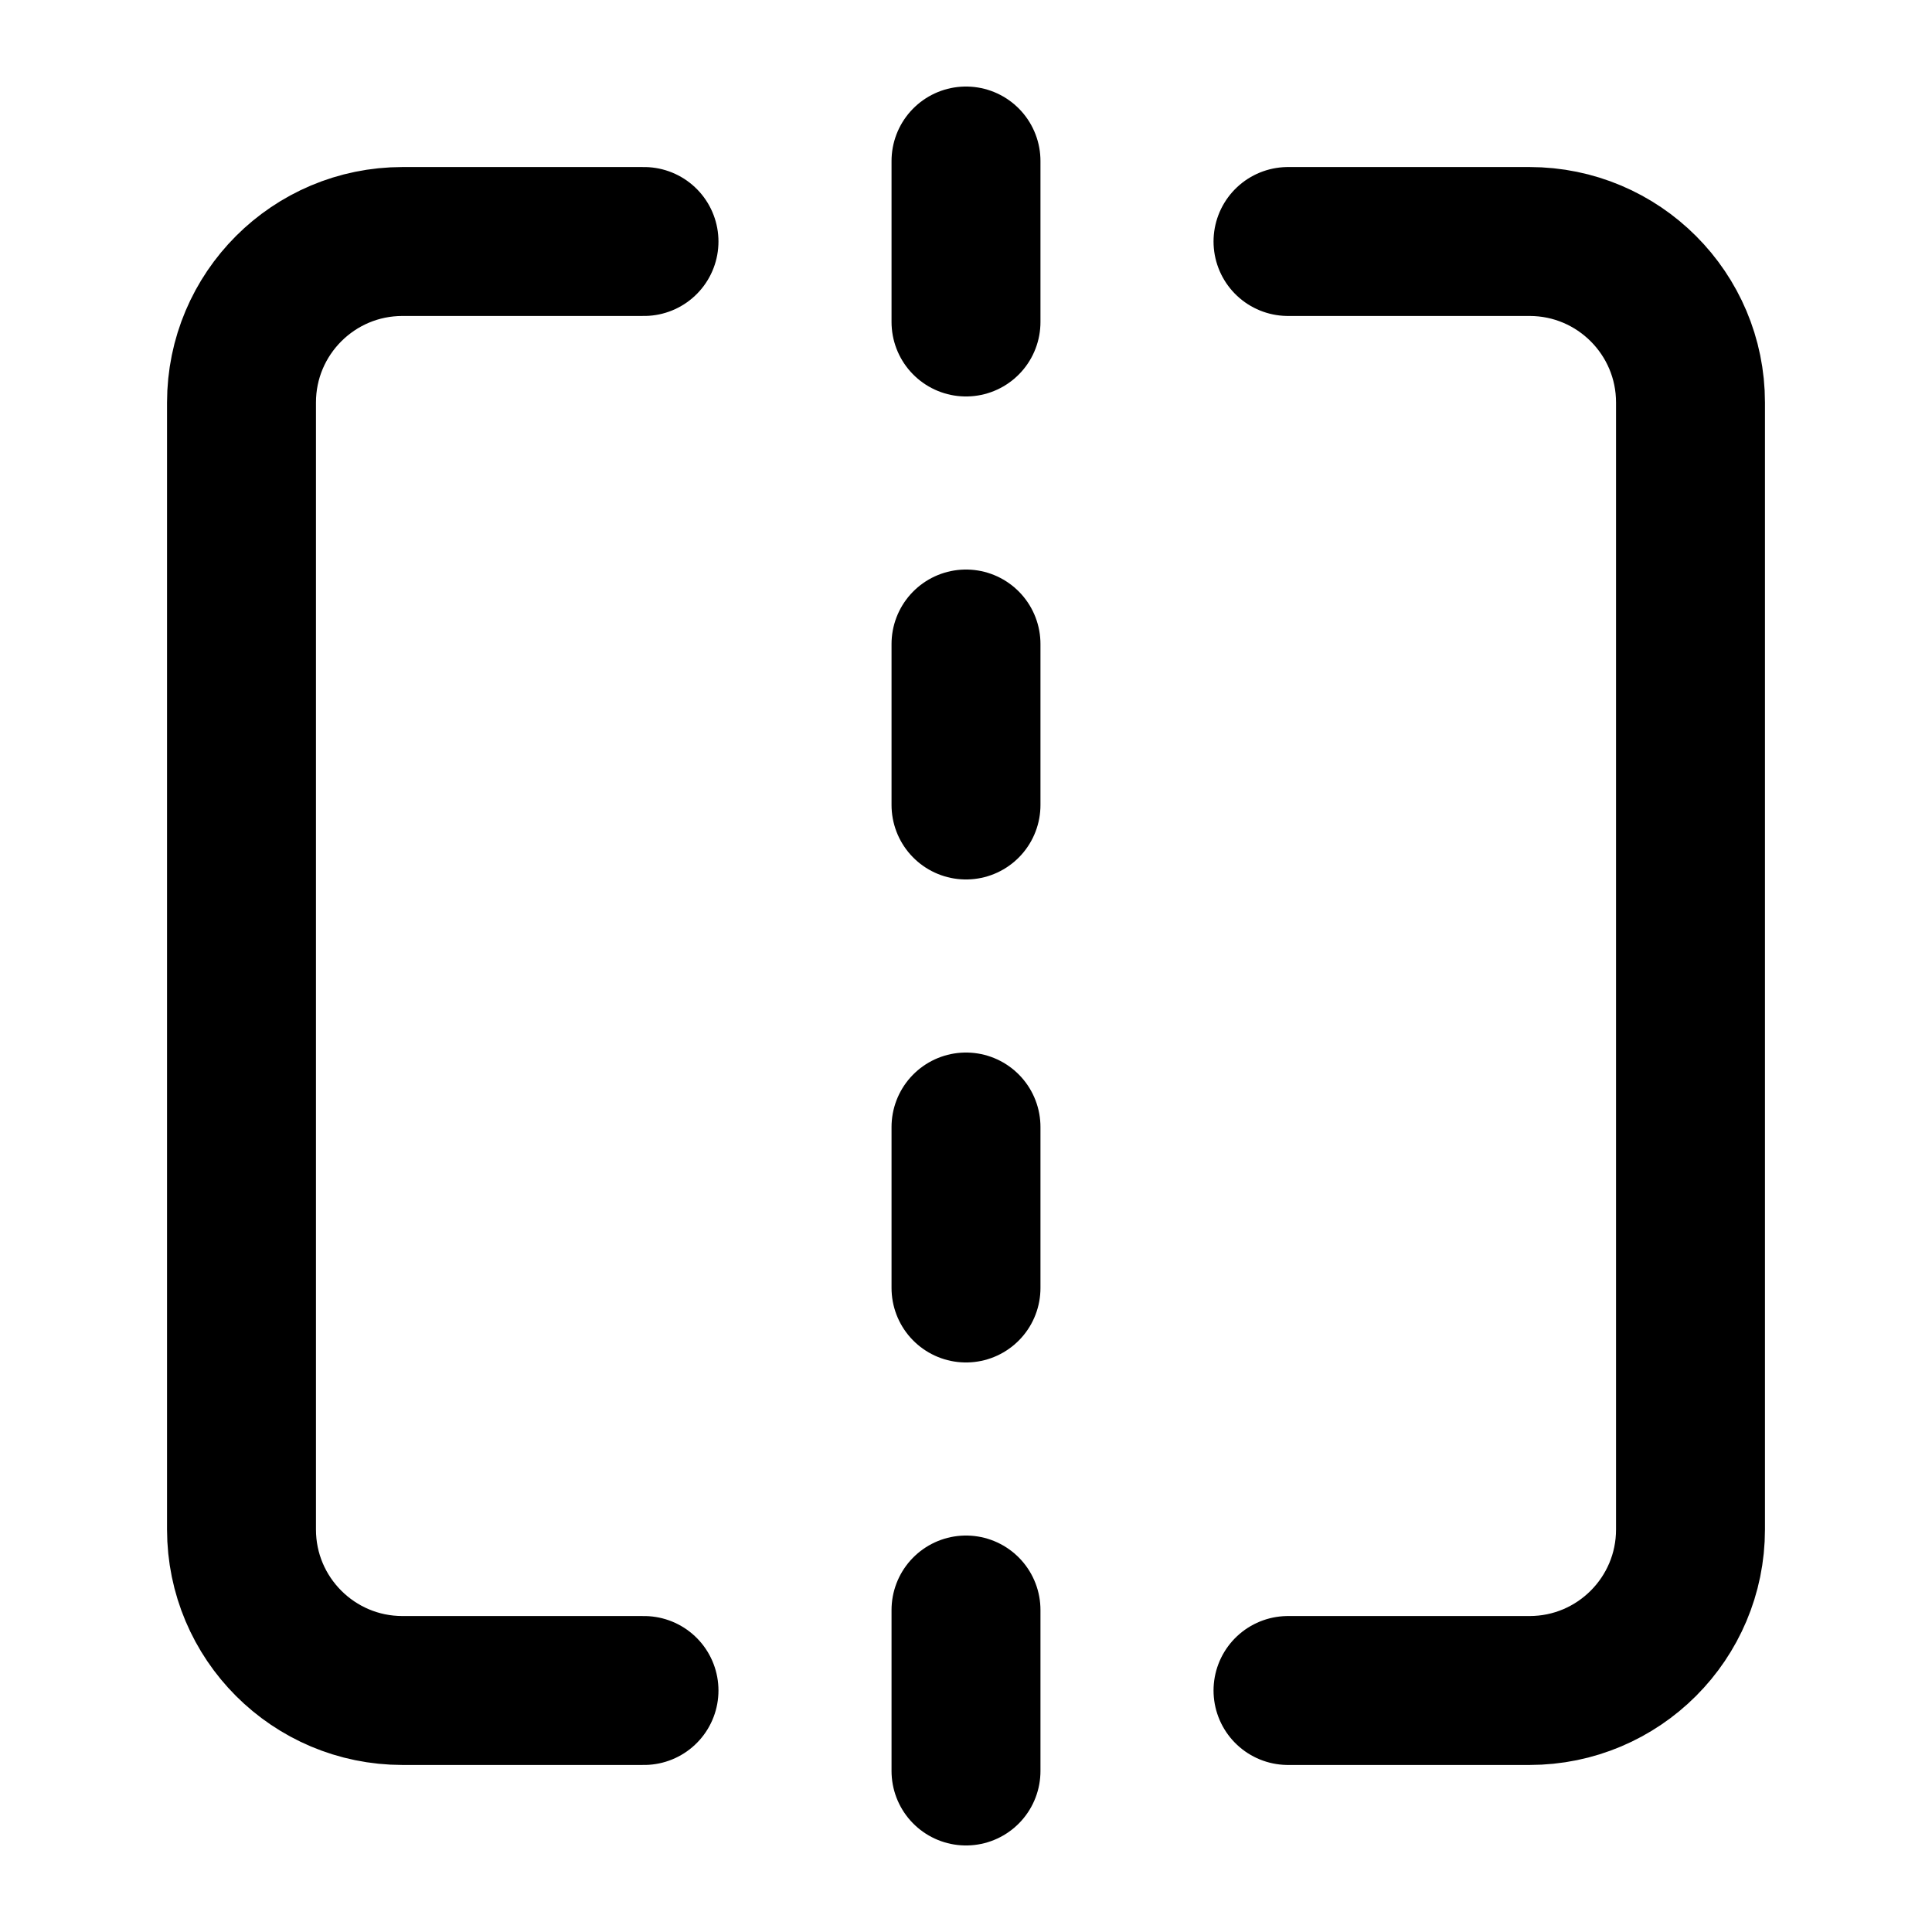
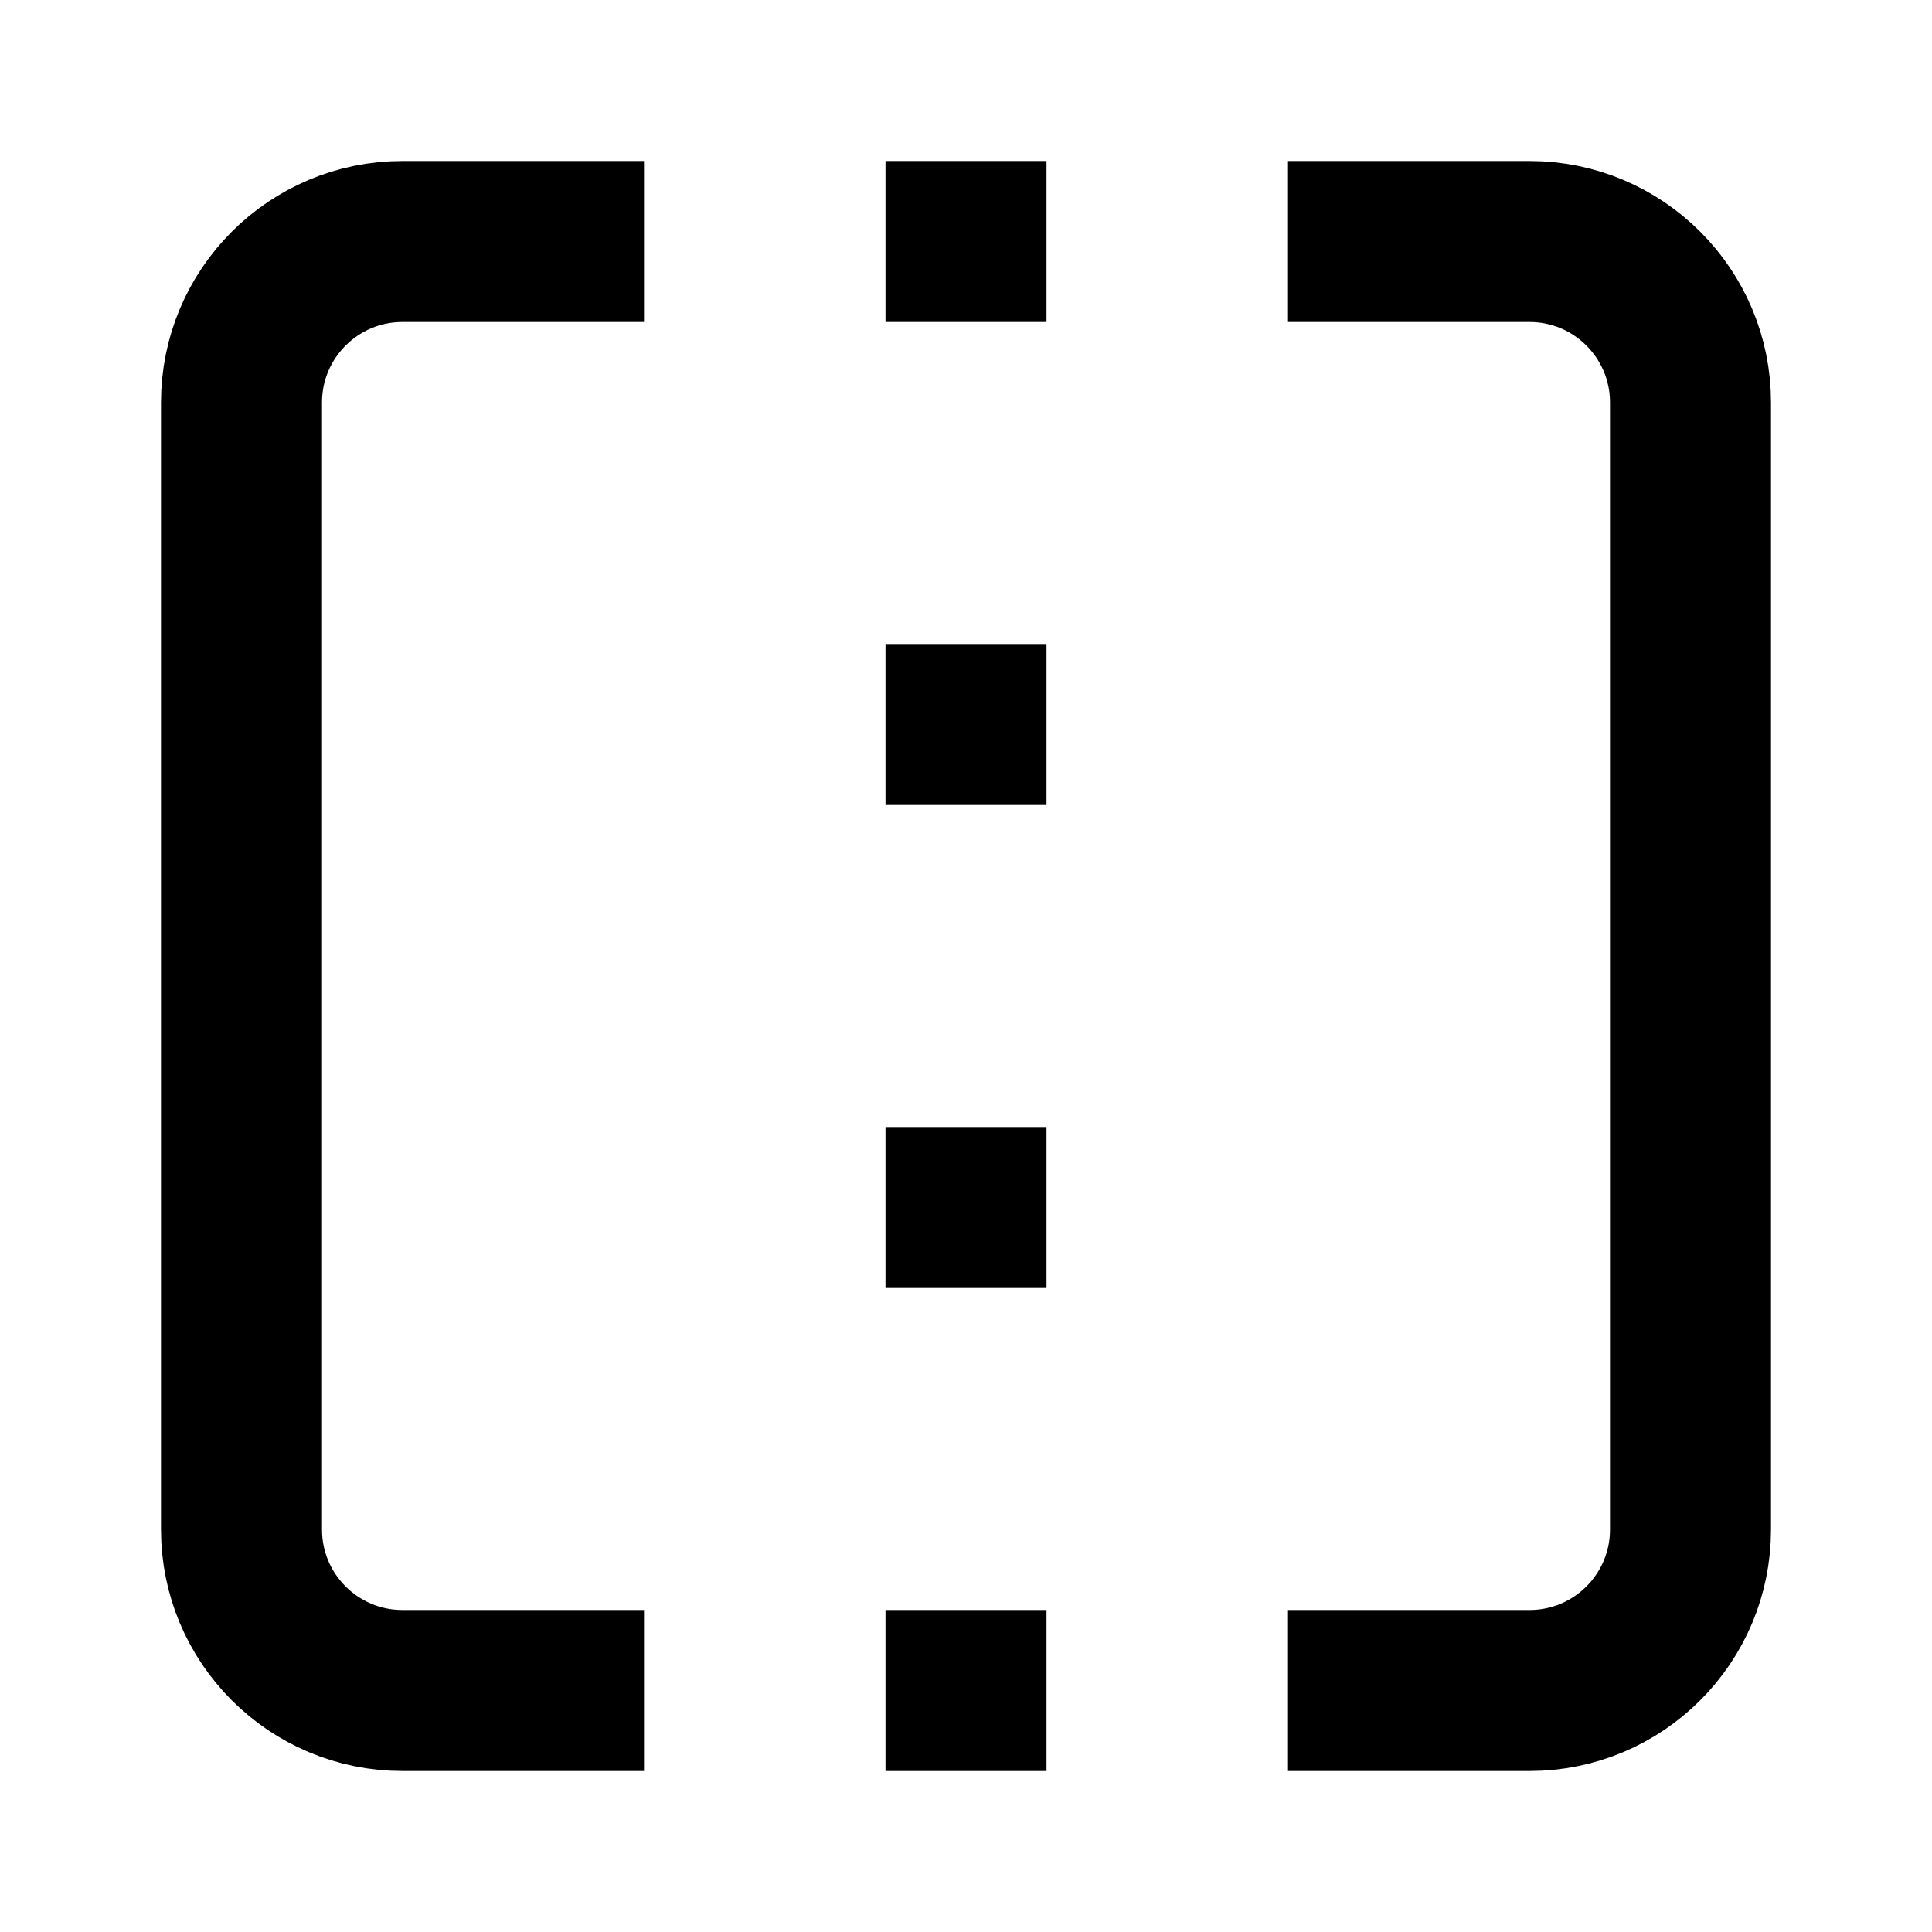
- <svg xmlns="http://www.w3.org/2000/svg" viewBox="0 0 24 24" fill="none" stroke="currentColor" stroke-width="1.85" stroke-linecap="round" stroke-linejoin="round">
+ <svg xmlns="http://www.w3.org/2000/svg" viewBox="0 0 24 24" fill="none" stroke="currentColor" stroke-width="2">
  <path d="M8 3H5a2 2 0 0 0-2 2v14a2 2 0 0 0 2 2h3" />
  <path d="M16 3h3a2 2 0 0 1 2 2v14a2 2 0 0 1-2 2h-3" />
  <path d="M12 2v2" />
  <path d="M12 8v2" />
  <path d="M12 14v2" />
  <path d="M12 20v2" />
</svg>
